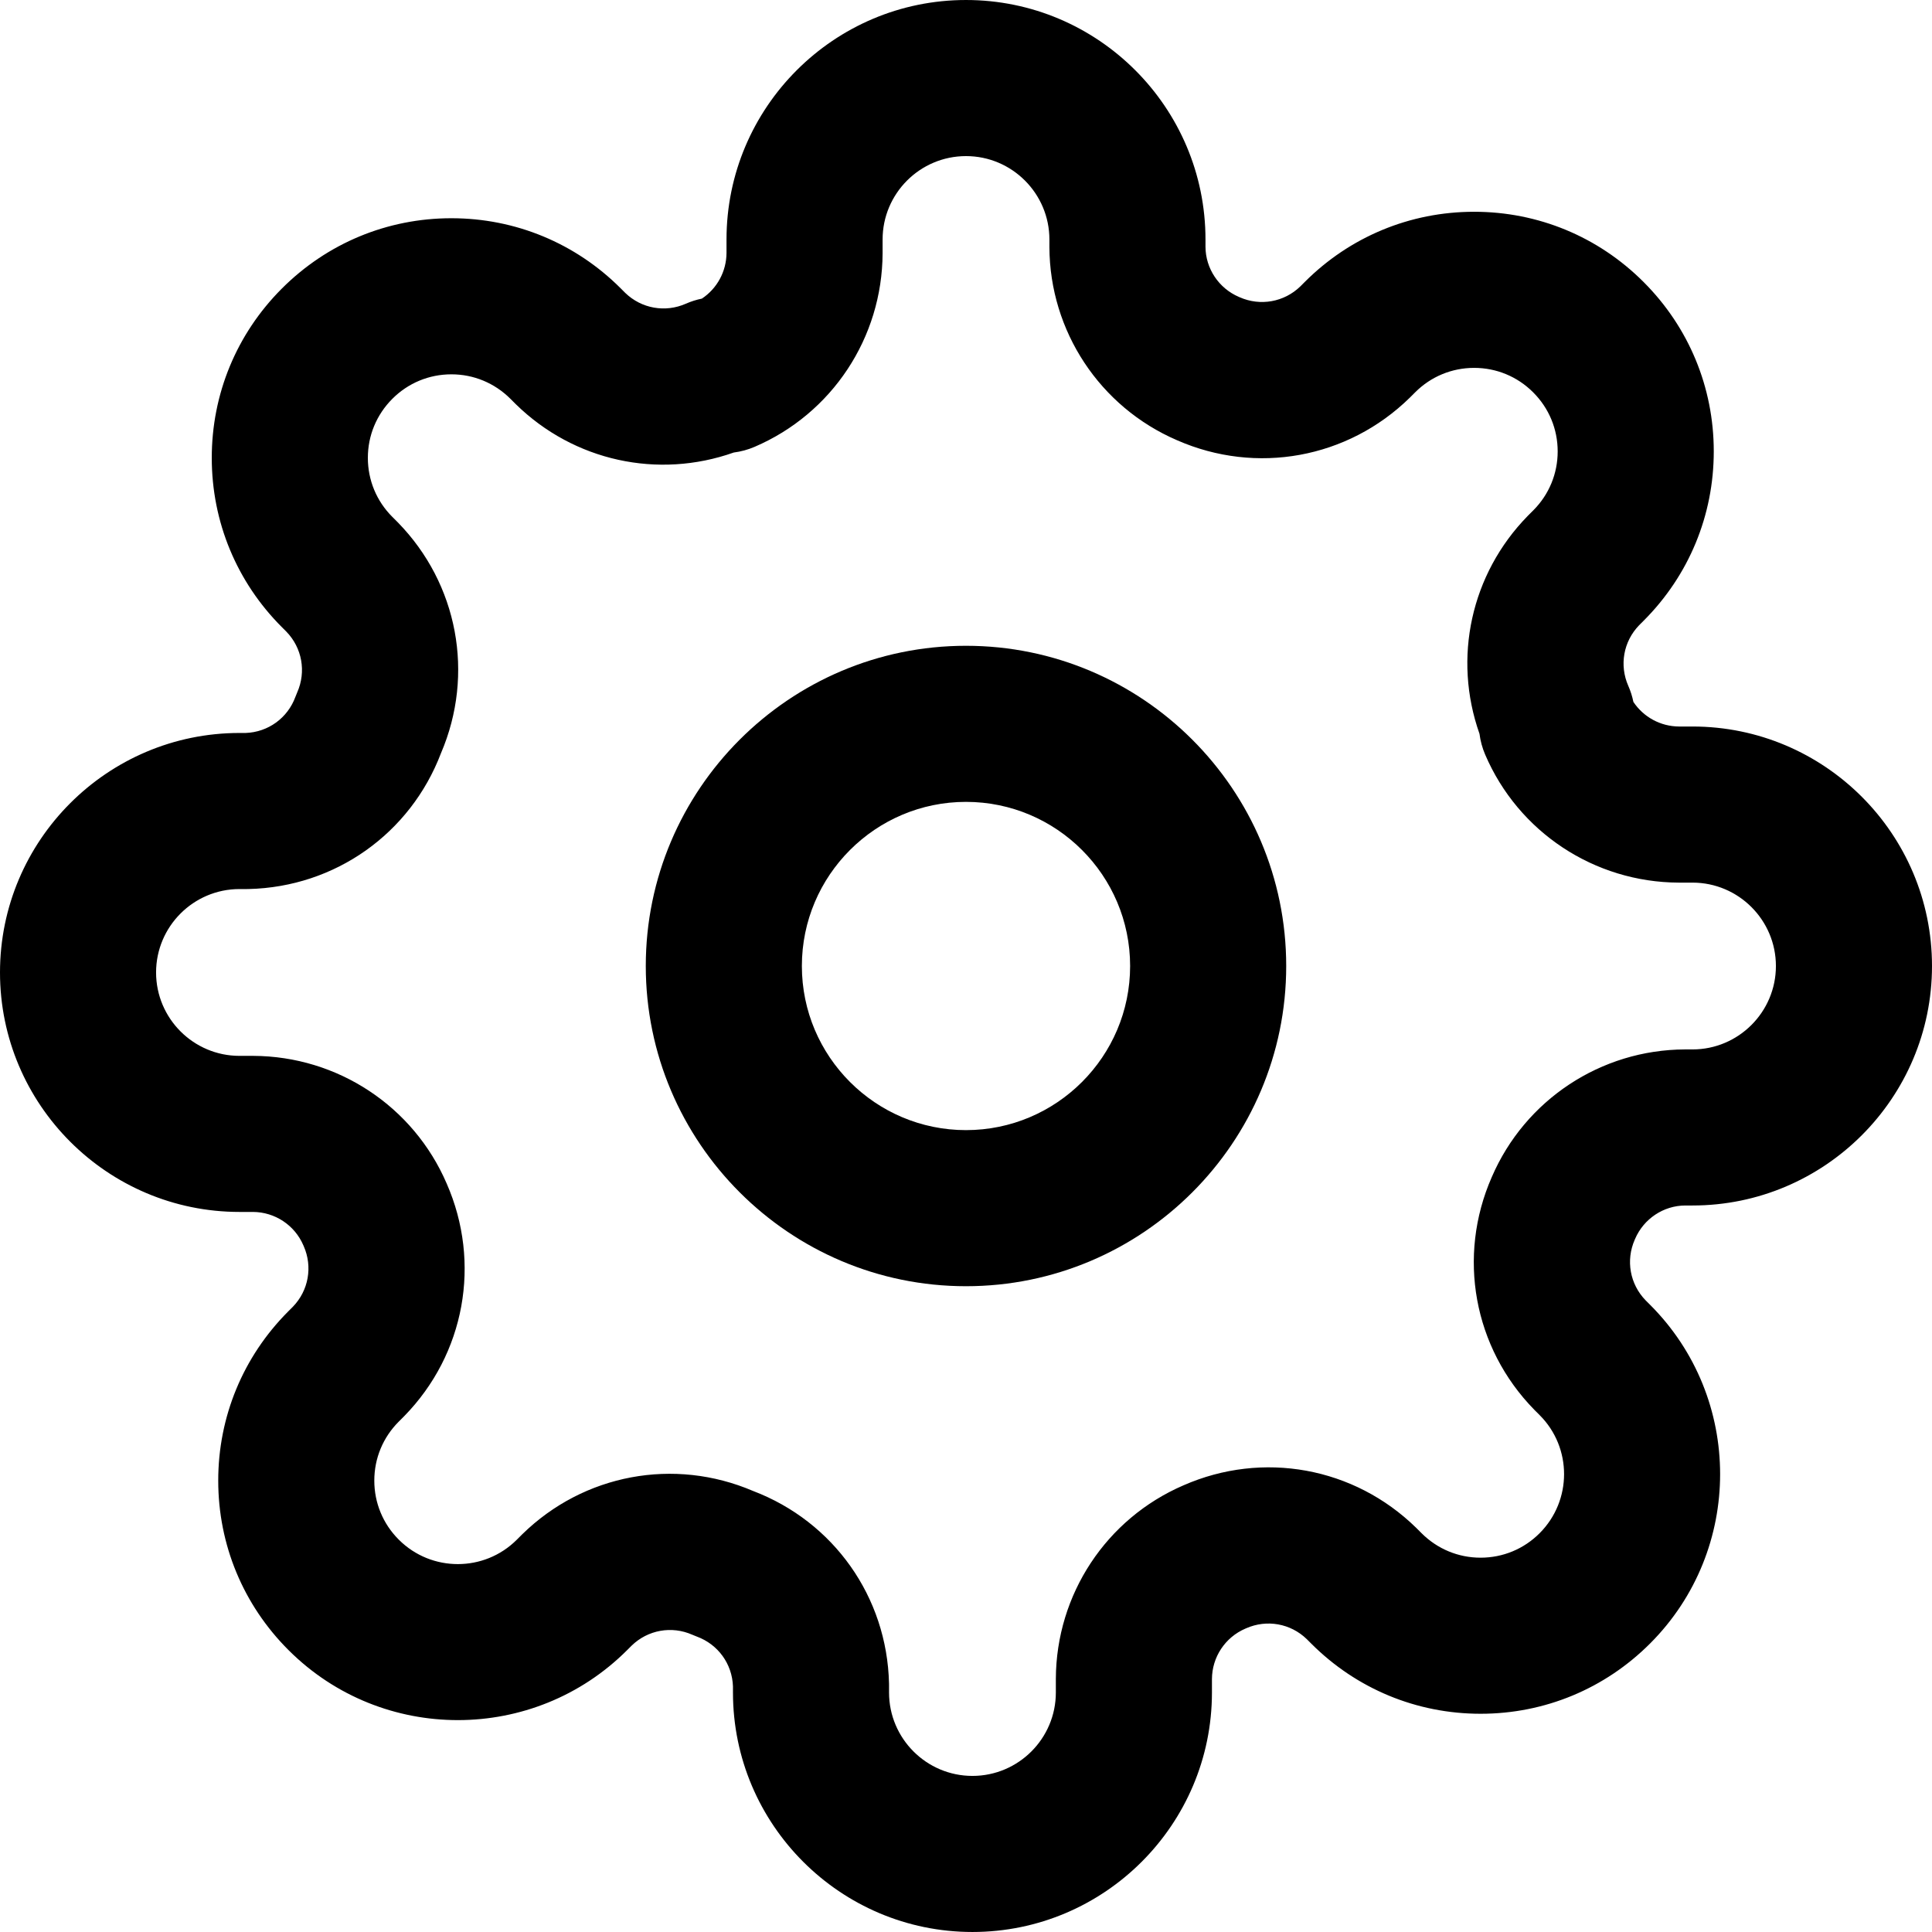
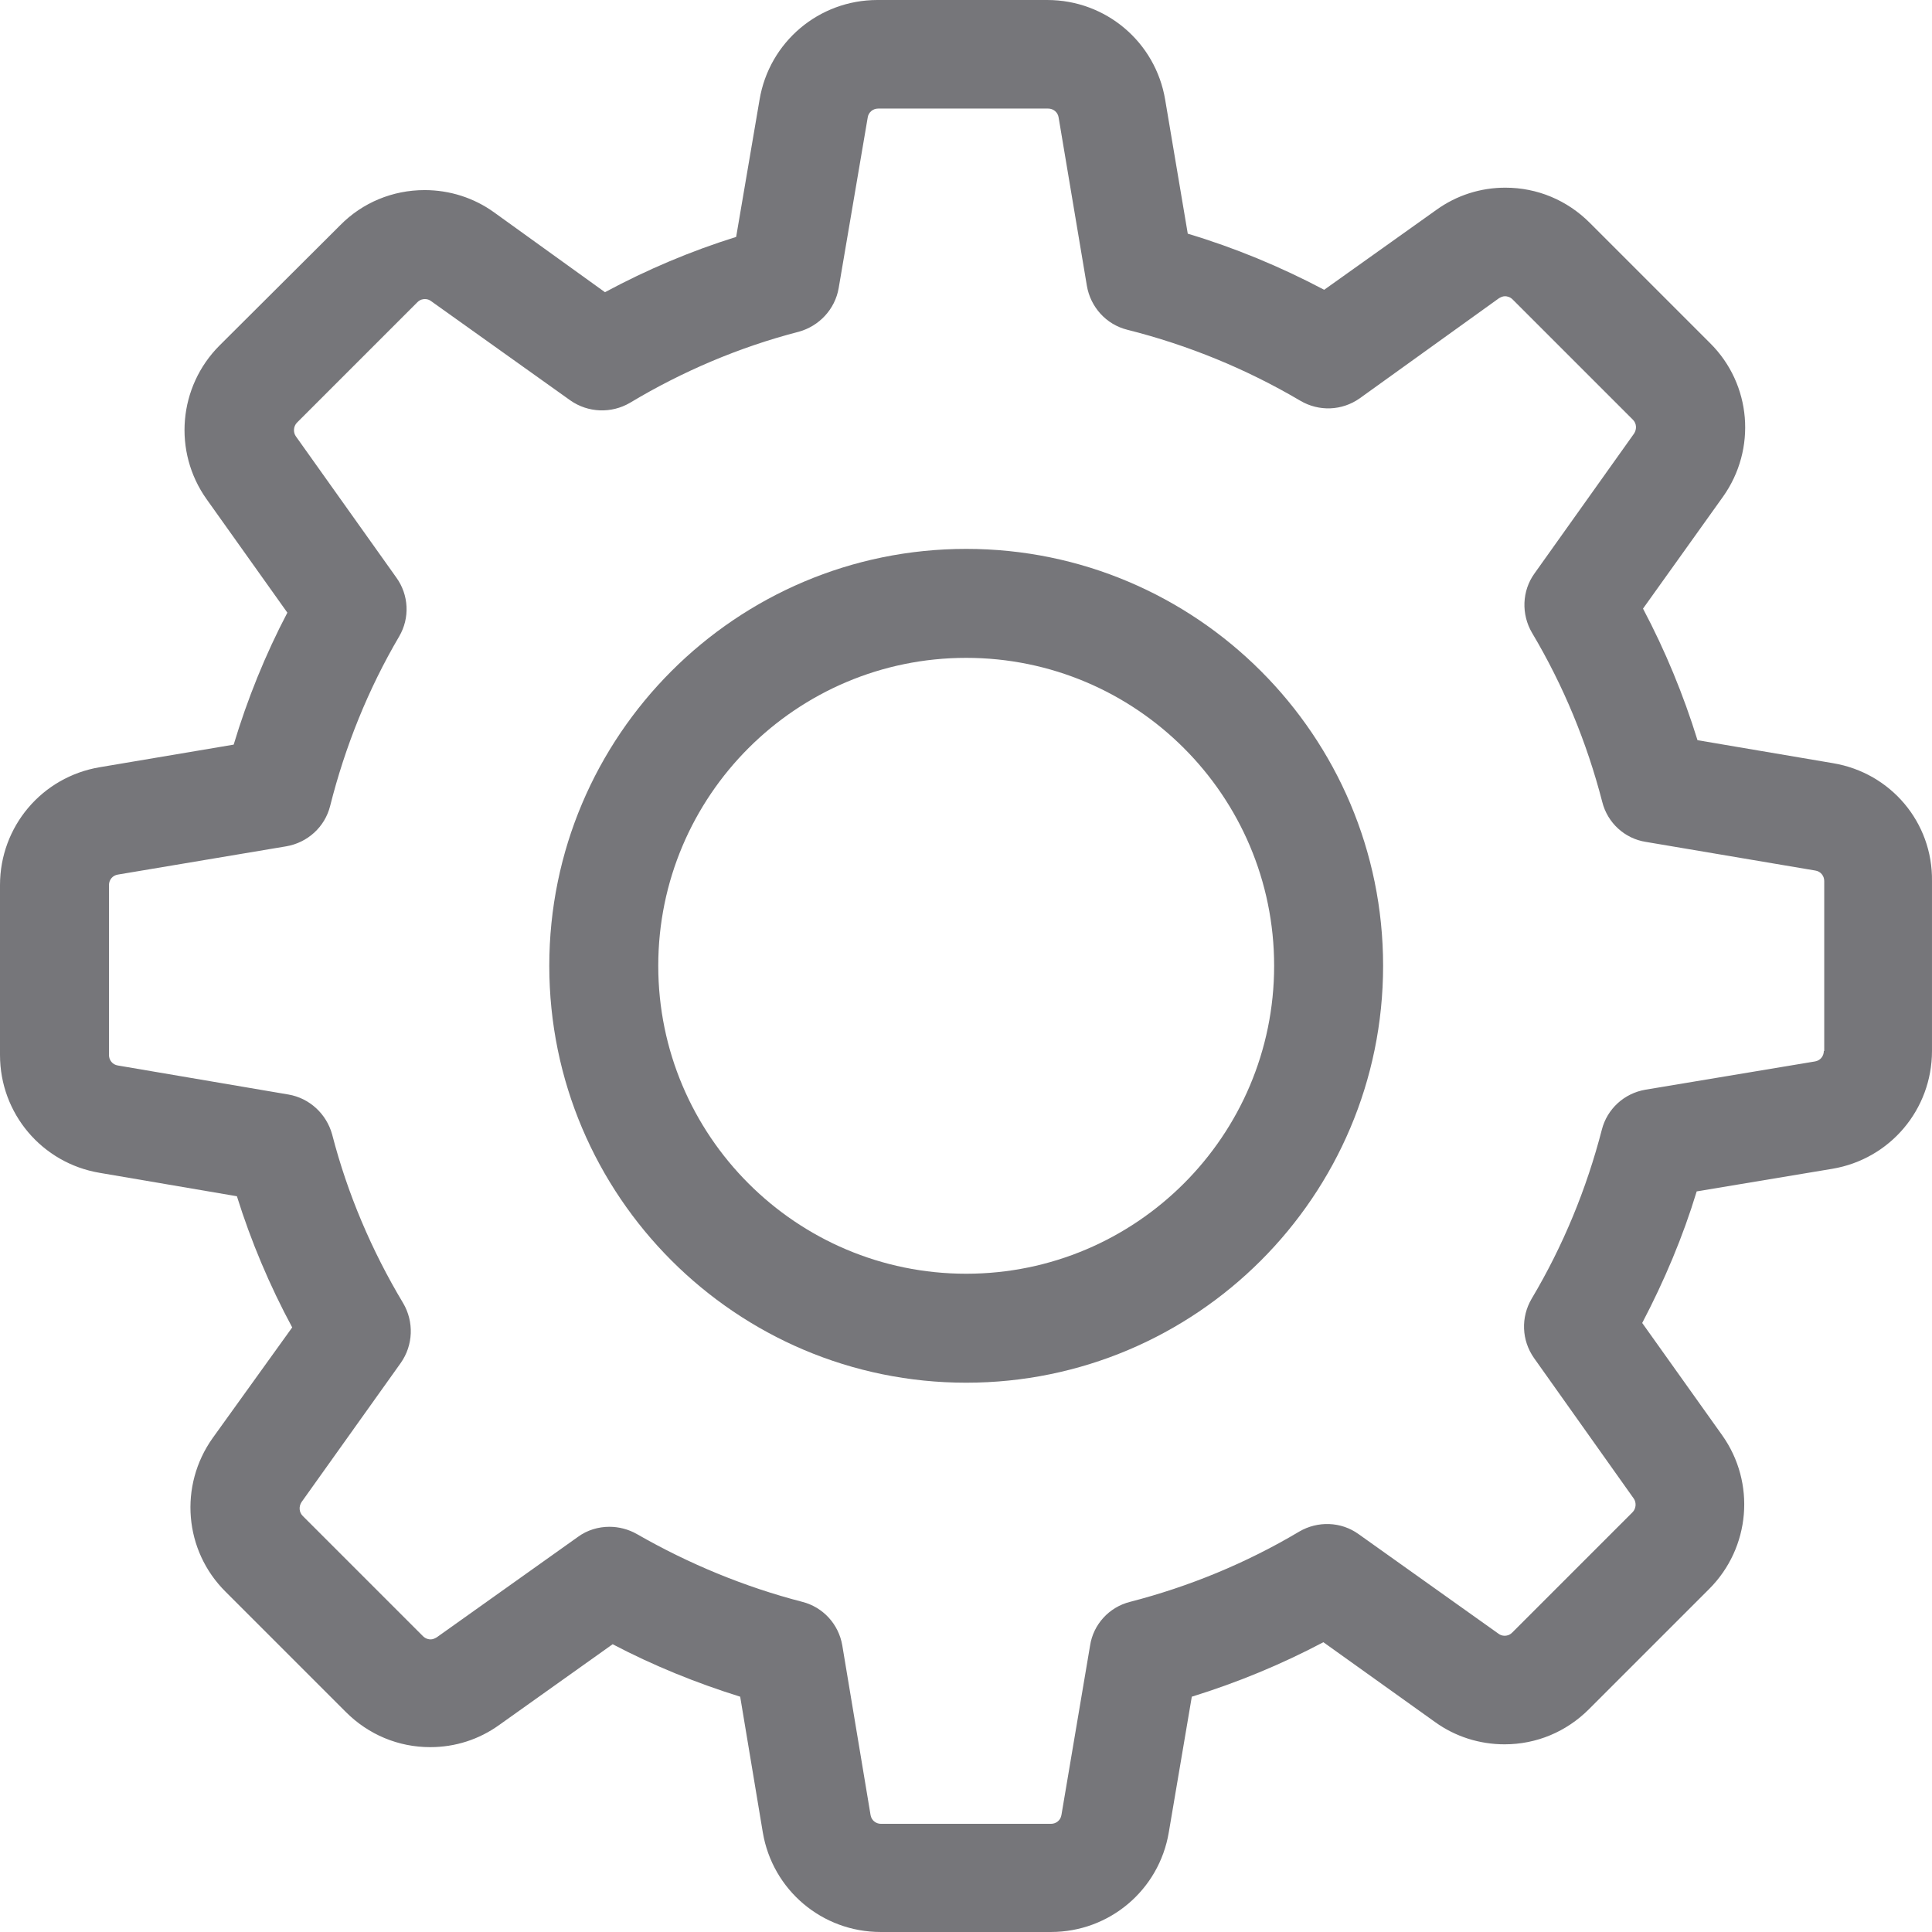
- <svg xmlns="http://www.w3.org/2000/svg" version="1.1" id="Layer_1" x="0px" y="0px" viewBox="0 0 512.003 512.003" style="enable-background:new 0 0 512.003 512.003;" xml:space="preserve">
+ <svg xmlns="http://www.w3.org/2000/svg" version="1.1" id="Capa_1" x="0px" y="0px" viewBox="0 0 478.703 478.703" style="enable-background:new 0 0 478.703 478.703;" xml:space="preserve" width="512px" height="512px">
  <g>
    <g>
-       <path d="M433.316,328.327c2.296-5.357,7.547-8.835,13.294-8.857h1.925c34.996,0,63.468-28.472,63.468-63.468    c0-34.995-28.472-63.467-63.468-63.467h-3.554c-4.932-0.02-9.449-2.512-12.114-6.524c-0.295-1.457-0.746-2.882-1.349-4.25    c-2.415-5.47-1.292-11.763,2.861-16.058l1.134-1.134c0.032-0.03,0.063-0.061,0.093-0.092    c11.98-11.994,18.574-27.936,18.563-44.889c-0.009-16.924-6.599-32.833-18.554-44.807c-0.032-0.032-0.063-0.063-0.094-0.095    c-11.986-11.973-27.913-18.564-44.853-18.564c-0.011,0-0.024,0-0.036,0c-16.953,0.009-32.888,6.62-44.86,18.606l-1.185,1.186    c-4.294,4.151-10.587,5.275-16.058,2.861c-0.068-0.029-0.136-0.059-0.204-0.088c-5.357-2.296-8.835-7.547-8.857-13.293v-1.926    c0-34.995-28.472-63.467-63.468-63.467s-63.467,28.472-63.467,63.467v3.555c-0.02,4.932-2.512,9.449-6.524,12.113    c-1.457,0.295-2.882,0.747-4.25,1.35c-5.469,2.415-11.763,1.291-16.058-2.861l-1.226-1.227    c-11.987-11.973-27.912-18.564-44.852-18.564c-0.012,0-0.026,0-0.037,0c-16.953,0.009-32.888,6.62-44.902,18.648    c-11.981,11.993-18.574,27.935-18.564,44.888c0.009,16.953,6.62,32.887,18.606,44.859l1.185,1.185    c4.152,4.295,5.276,10.587,2.862,16.058c-0.177,0.399-0.339,0.803-0.49,1.212c-2.064,5.61-7.225,9.346-13.184,9.561h-1.633    C28.472,194.245,0,222.717,0,257.712c0,34.997,28.472,63.468,63.469,63.466h3.554c5.83,0.024,11.079,3.5,13.375,8.857    c0.029,0.069,0.059,0.137,0.088,0.204c2.415,5.47,1.291,11.763-2.862,16.059l-1.185,1.184c-0.027,0.028-0.054,0.056-0.082,0.084    c-11.955,11.988-18.533,27.914-18.524,44.847c0.009,16.953,6.62,32.888,18.614,44.868c0.029,0.03,0.059,0.06,0.089,0.089    c24.764,24.679,64.986,24.638,89.692-0.097l1.186-1.186c4.294-4.151,10.587-5.277,16.057-2.861    c0.398,0.175,0.802,0.338,1.211,0.489c5.611,2.064,9.346,7.226,9.562,13.185v1.632c0,34.996,28.472,63.468,63.467,63.468    c34.997,0,63.468-28.472,63.469-63.466v-3.553c0.024-5.83,3.5-11.08,8.857-13.376c0.069-0.03,0.136-0.059,0.203-0.088    c5.471-2.415,11.764-1.292,16.059,2.861l1.227,1.226c11.986,11.973,27.912,18.565,44.852,18.564c0.012,0,0.025,0,0.037,0    c16.953-0.01,32.888-6.62,44.902-18.647c24.731-24.76,24.709-65.025-0.041-89.749l-1.186-1.185    c-4.151-4.295-5.275-10.587-2.861-16.059C433.259,328.462,433.288,328.395,433.316,328.327z M406.58,373.577    c0.053,0.054,0.107,0.108,0.16,0.162l1.291,1.291c8.621,8.614,8.63,22.636-0.017,31.292c-4.172,4.178-9.722,6.48-15.626,6.483    c-0.005,0-0.008,0-0.013,0c-5.9,0-11.447-2.296-15.646-6.491l-1.283-1.283c-0.054-0.054-0.108-0.107-0.163-0.161    c-16.43-16.07-40.618-20.475-61.652-11.237c-20.459,8.819-33.729,28.896-33.819,51.265v3.636c0,12.188-9.915,22.103-22.103,22.103    c-12.187,0-22.102-9.916-22.102-22.103v-1.925c0-0.161-0.002-0.322-0.006-0.484c-0.536-22.913-14.654-42.862-36.028-51    c-20.916-8.95-44.852-4.486-61.15,11.456c-0.054,0.053-0.108,0.107-0.162,0.16l-1.292,1.292    c-8.612,8.622-22.635,8.631-31.258,0.018c-0.025-0.025-0.051-0.05-0.075-0.074c-4.151-4.168-6.437-9.7-6.441-15.584    c-0.004-5.904,2.293-11.455,6.465-15.632c0.024-0.023,0.047-0.048,0.071-0.071l1.238-1.239c0.054-0.054,0.108-0.108,0.161-0.163    c16.069-16.427,20.474-40.615,11.239-61.649c-8.818-20.461-28.897-33.732-51.267-33.822h-3.637    c-12.187,0-22.102-9.916-22.102-22.103c0-12.187,9.916-22.102,22.102-22.103h1.926c0.161,0,0.323-0.002,0.484-0.006    c22.915-0.536,42.863-14.654,51.001-36.028c8.948-20.916,4.486-44.85-11.456-61.148c-0.053-0.054-0.107-0.108-0.161-0.162    l-1.291-1.292c-4.177-4.173-6.479-9.722-6.482-15.626c-0.004-5.903,2.293-11.455,6.499-15.666    c4.173-4.177,9.722-6.479,15.626-6.482c0.005,0,0.008,0,0.013,0c5.9,0,11.447,2.296,15.646,6.491l1.284,1.283    c0.053,0.054,0.108,0.108,0.162,0.161c15.417,15.08,37.667,19.888,57.734,12.789c1.896-0.243,3.755-0.748,5.521-1.505    c20.521-8.795,33.839-28.904,33.928-51.312v-3.637c0-12.187,9.915-22.102,22.102-22.102s22.103,9.916,22.103,22.103v2.008    c0.088,22.287,13.36,42.366,33.821,51.185c21.036,9.238,45.221,4.83,61.65-11.239c0.054-0.053,0.108-0.107,0.163-0.161    l1.292-1.291c4.172-4.177,9.722-6.479,15.625-6.482c0.005,0,0.009,0,0.013,0c5.881,0,11.414,2.282,15.583,6.428    c0.023,0.024,0.047,0.047,0.07,0.071c4.178,4.173,6.48,9.722,6.483,15.626c0.004,5.888-2.28,11.424-6.429,15.597    c-0.02,0.02-0.041,0.04-0.062,0.061l-1.283,1.284c-0.054,0.053-0.107,0.107-0.161,0.162    c-15.08,15.417-19.888,37.668-12.789,57.734c0.244,1.897,0.749,3.756,1.506,5.522c8.795,20.521,28.904,33.839,51.312,33.928h3.636    c12.188,0,22.103,9.915,22.103,22.102s-9.916,22.103-22.103,22.103h-2.007c-22.287,0.088-42.365,13.36-51.185,33.82    C386.105,332.959,390.511,357.149,406.58,373.577z" />
-     </g>
-   </g>
-   <g>
-     <g>
-       <path d="M256,171.142c-46.791,0-84.86,38.068-84.86,84.86s38.068,84.86,84.86,84.86s84.86-38.068,84.86-84.86    S302.791,171.142,256,171.142z M256,299.496c-23.983,0-43.495-19.511-43.495-43.495c0-23.983,19.512-43.495,43.495-43.495    c23.984,0,43.495,19.512,43.495,43.495S279.984,299.496,256,299.496z" />
+       <path d="M454.2,189.101l-33.6-5.7c-3.5-11.3-8-22.2-13.5-32.6l19.8-27.7c8.4-11.8,7.1-27.9-3.2-38.1l-29.8-29.8    c-5.6-5.6-13-8.7-20.9-8.7c-6.2,0-12.1,1.9-17.1,5.5l-27.8,19.8c-10.8-5.7-22.1-10.4-33.8-13.9l-5.6-33.2    c-2.4-14.3-14.7-24.7-29.2-24.7h-42.1c-14.5,0-26.8,10.4-29.2,24.7l-5.8,34c-11.2,3.5-22.1,8.1-32.5,13.7l-27.5-19.8    c-5-3.6-11-5.5-17.2-5.5c-7.9,0-15.4,3.1-20.9,8.7l-29.9,29.8c-10.2,10.2-11.6,26.3-3.2,38.1l20,28.1    c-5.5,10.5-9.9,21.4-13.3,32.7l-33.2,5.6c-14.3,2.4-24.7,14.7-24.7,29.2v42.1c0,14.5,10.4,26.8,24.7,29.2l34,5.8    c3.5,11.2,8.1,22.1,13.7,32.5l-19.7,27.4c-8.4,11.8-7.1,27.9,3.2,38.1l29.8,29.8c5.6,5.6,13,8.7,20.9,8.7c6.2,0,12.1-1.9,17.1-5.5    l28.1-20c10.1,5.3,20.7,9.6,31.6,13l5.6,33.6c2.4,14.3,14.7,24.7,29.2,24.7h42.2c14.5,0,26.8-10.4,29.2-24.7l5.7-33.6    c11.3-3.5,22.2-8,32.6-13.5l27.7,19.8c5,3.6,11,5.5,17.2,5.5l0,0c7.9,0,15.3-3.1,20.9-8.7l29.8-29.8c10.2-10.2,11.6-26.3,3.2-38.1    l-19.8-27.8c5.5-10.5,10.1-21.4,13.5-32.6l33.6-5.6c14.3-2.4,24.7-14.7,24.7-29.2v-42.1    C478.9,203.801,468.5,191.501,454.2,189.101z M451.9,260.401c0,1.3-0.9,2.4-2.2,2.6l-42,7c-5.3,0.9-9.5,4.8-10.8,9.9    c-3.8,14.7-9.6,28.8-17.4,41.9c-2.7,4.6-2.5,10.3,0.6,14.7l24.7,34.8c0.7,1,0.6,2.5-0.3,3.4l-29.8,29.8c-0.7,0.7-1.4,0.8-1.9,0.8    c-0.6,0-1.1-0.2-1.5-0.5l-34.7-24.7c-4.3-3.1-10.1-3.3-14.7-0.6c-13.1,7.8-27.2,13.6-41.9,17.4c-5.2,1.3-9.1,5.6-9.9,10.8l-7.1,42    c-0.2,1.3-1.3,2.2-2.6,2.2h-42.1c-1.3,0-2.4-0.9-2.6-2.2l-7-42c-0.9-5.3-4.8-9.5-9.9-10.8c-14.3-3.7-28.1-9.4-41-16.8    c-2.1-1.2-4.5-1.8-6.8-1.8c-2.7,0-5.5,0.8-7.8,2.5l-35,24.9c-0.5,0.3-1,0.5-1.5,0.5c-0.4,0-1.2-0.1-1.9-0.8l-29.8-29.8    c-0.9-0.9-1-2.3-0.3-3.4l24.6-34.5c3.1-4.4,3.3-10.2,0.6-14.8c-7.8-13-13.8-27.1-17.6-41.8c-1.4-5.1-5.6-9-10.8-9.9l-42.3-7.2    c-1.3-0.2-2.2-1.3-2.2-2.6v-42.1c0-1.3,0.9-2.4,2.2-2.6l41.7-7c5.3-0.9,9.6-4.8,10.9-10c3.7-14.7,9.4-28.9,17.1-42    c2.7-4.6,2.4-10.3-0.7-14.6l-24.9-35c-0.7-1-0.6-2.5,0.3-3.4l29.8-29.8c0.7-0.7,1.4-0.8,1.9-0.8c0.6,0,1.1,0.2,1.5,0.5l34.5,24.6    c4.4,3.1,10.2,3.3,14.8,0.6c13-7.8,27.1-13.8,41.8-17.6c5.1-1.4,9-5.6,9.9-10.8l7.2-42.3c0.2-1.3,1.3-2.2,2.6-2.2h42.1    c1.3,0,2.4,0.9,2.6,2.2l7,41.7c0.9,5.3,4.8,9.6,10,10.9c15.1,3.8,29.5,9.7,42.9,17.6c4.6,2.7,10.3,2.5,14.7-0.6l34.5-24.8    c0.5-0.3,1-0.5,1.5-0.5c0.4,0,1.2,0.1,1.9,0.8l29.8,29.8c0.9,0.9,1,2.3,0.3,3.4l-24.7,34.7c-3.1,4.3-3.3,10.1-0.6,14.7    c7.8,13.1,13.6,27.2,17.4,41.9c1.3,5.2,5.6,9.1,10.8,9.9l42,7.1c1.3,0.2,2.2,1.3,2.2,2.6v42.1H451.9z" fill="#76767a" />
+       <path d="M239.4,136.001c-57,0-103.3,46.3-103.3,103.3s46.3,103.3,103.3,103.3s103.3-46.3,103.3-103.3S296.4,136.001,239.4,136.001    z M239.4,315.601c-42.1,0-76.3-34.2-76.3-76.3s34.2-76.3,76.3-76.3s76.3,34.2,76.3,76.3S281.5,315.601,239.4,315.601z" fill="#76767a" />
    </g>
  </g>
  <g>
</g>
  <g>
</g>
  <g>
</g>
  <g>
</g>
  <g>
</g>
  <g>
</g>
  <g>
</g>
  <g>
</g>
  <g>
</g>
  <g>
</g>
  <g>
</g>
  <g>
</g>
  <g>
</g>
  <g>
</g>
  <g>
</g>
</svg>
